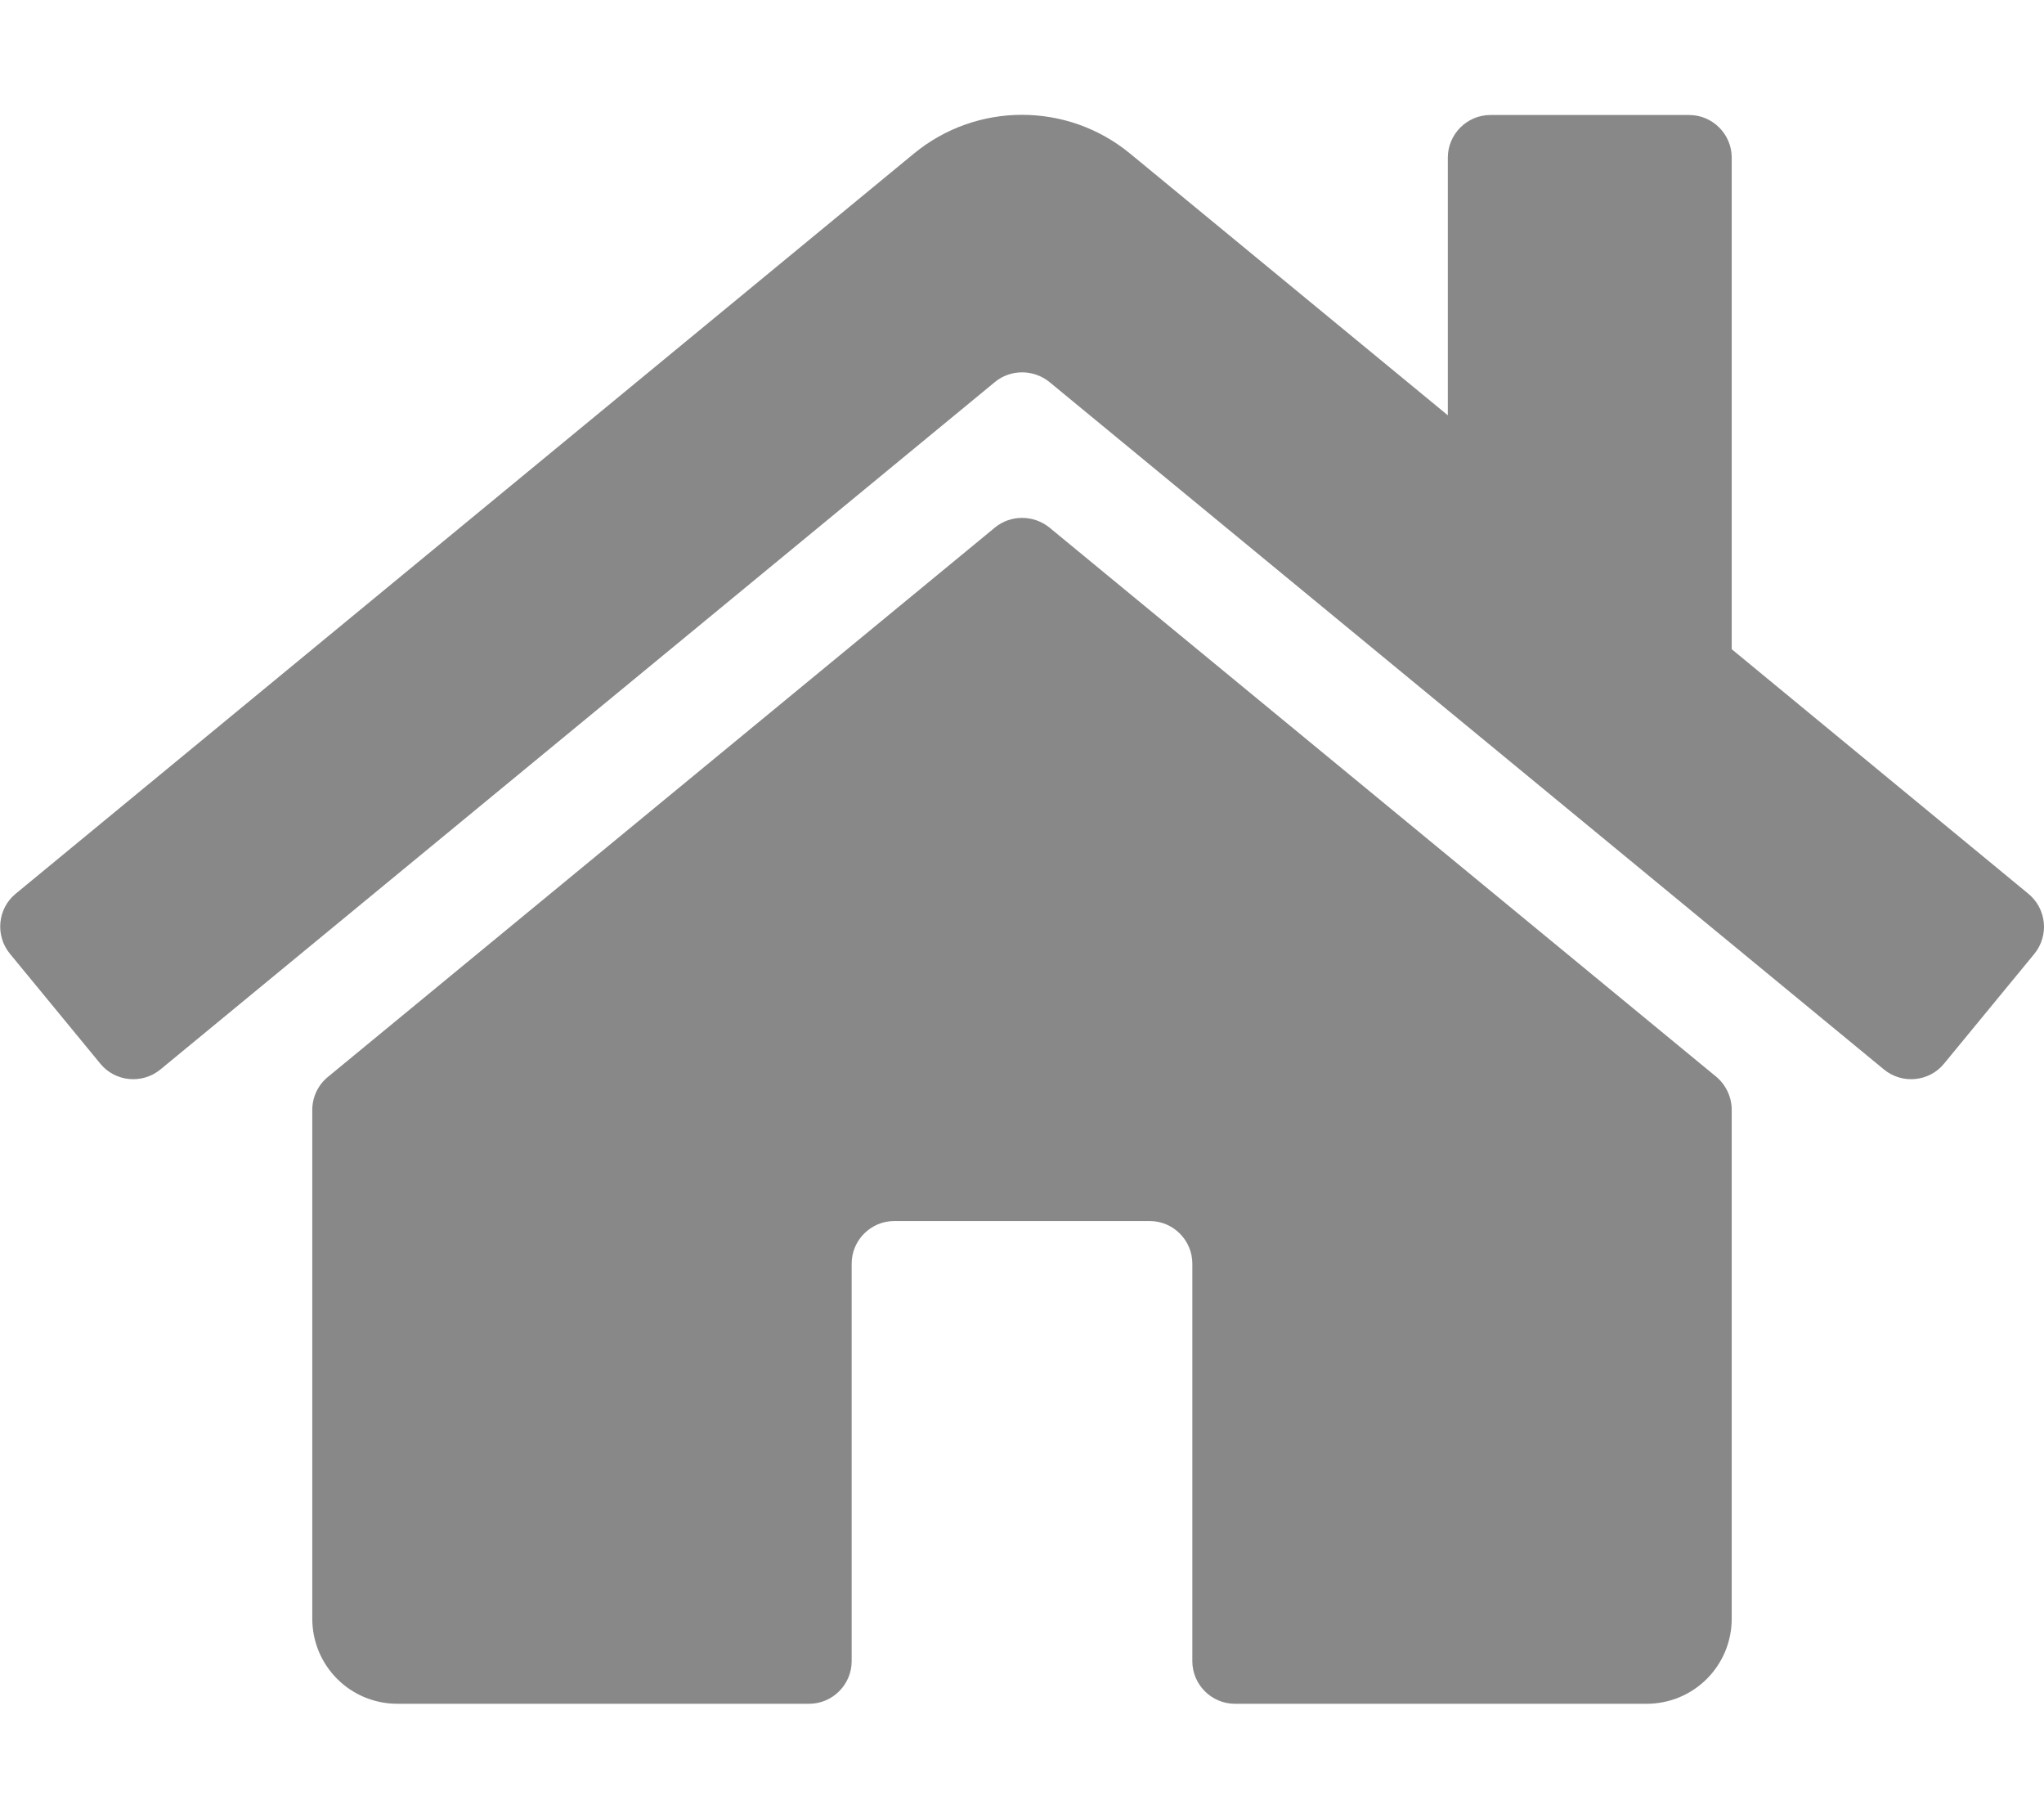
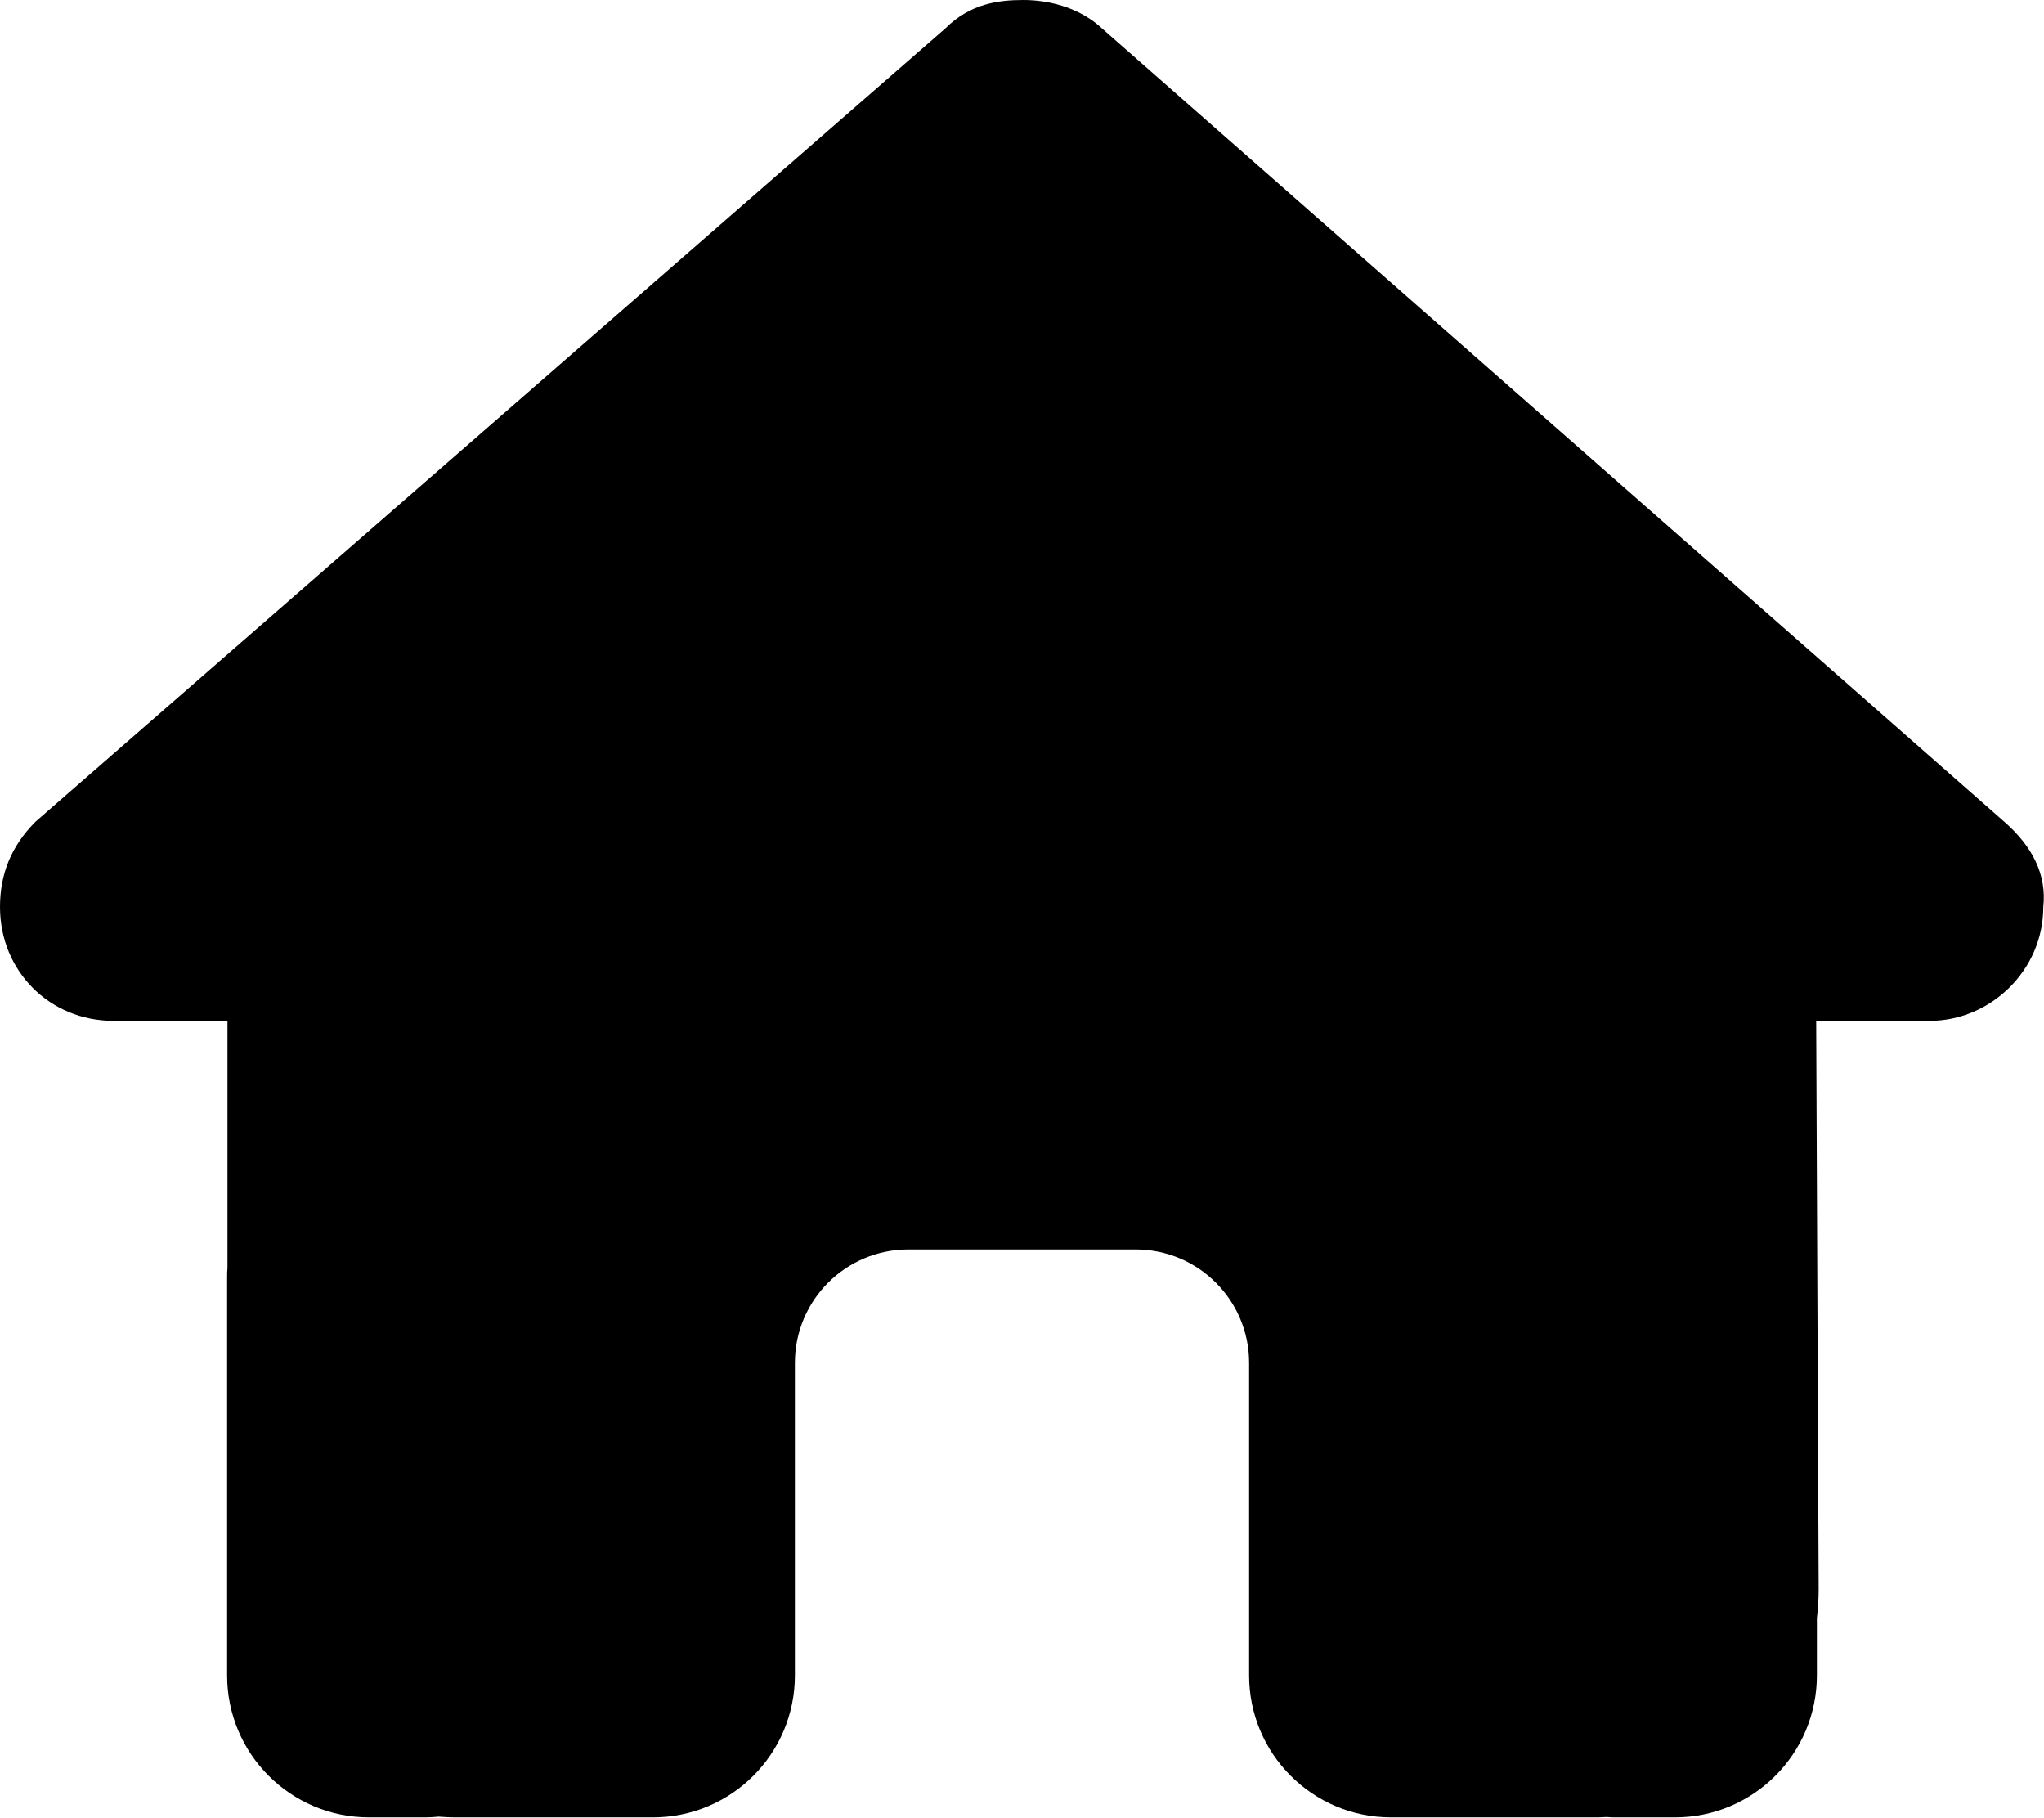
- <svg xmlns="http://www.w3.org/2000/svg" viewBox="0 0 576 512" fill="#888" preserveAspectRatio="xMinYMid meet">
-   <path d="M488 312.7V456c0 13.3-10.7 24-24 24H348c-6.6 0-12-5.4-12-12V356c0-6.6-5.4-12-12-12h-72c-6.6 0-12 5.4-12 12v112c0 6.6-5.4 12-12 12H112c-13.3 0-24-10.7-24-24V312.7c0-3.6 1.6-7 4.4-9.3l188-154.8c4.4-3.6 10.8-3.6 15.3 0l188 154.8c2.7 2.3 4.3 5.7 4.3 9.3zm83.6-60.9L488 182.9V44.4c0-6.6-5.4-12-12-12h-56c-6.6 0-12 5.4-12 12V117l-89.5-73.7c-17.7-14.6-43.3-14.6-61 0L4.4 251.8c-5.1 4.2-5.8 11.8-1.6 16.9l25.5 31c4.2 5.1 11.8 5.8 16.9 1.6l235.2-193.7c4.4-3.6 10.8-3.6 15.3 0l235.2 193.7c5.1 4.2 12.7 3.5 16.9-1.6l25.5-31c4.2-5.2 3.4-12.7-1.7-16.9z" />
+ <svg xmlns="http://www.w3.org/2000/svg" viewBox="0 0 576 512" preserveAspectRatio="xMinYMid meet">
+   <path d="M575.8 255.5c0 18-15 32.1-32 32.1h-32l.7 160.2c0 2.7-.2 5.4-.5 8.1V472c0 22.1-17.9 40-40 40H456c-1.1 0-2.2 0-3.3-.1c-1.4 .1-2.8 .1-4.2 .1H416 392c-22.1 0-40-17.9-40-40V448 384c0-17.7-14.3-32-32-32H256c-17.7 0-32 14.3-32 32v64 24c0 22.1-17.9 40-40 40H160 128.1c-1.5 0-3-.1-4.5-.2c-1.2 .1-2.4 .2-3.6 .2H104c-22.1 0-40-17.9-40-40V360c0-.9 0-1.9 .1-2.8V287.6H32c-18 0-32-14-32-32.1c0-9 3-17 10-24L266.4 8c7-7 15-8 22-8s15 2 21 7L564.8 231.5c8 7 12 15 11 24z" />
</svg>
